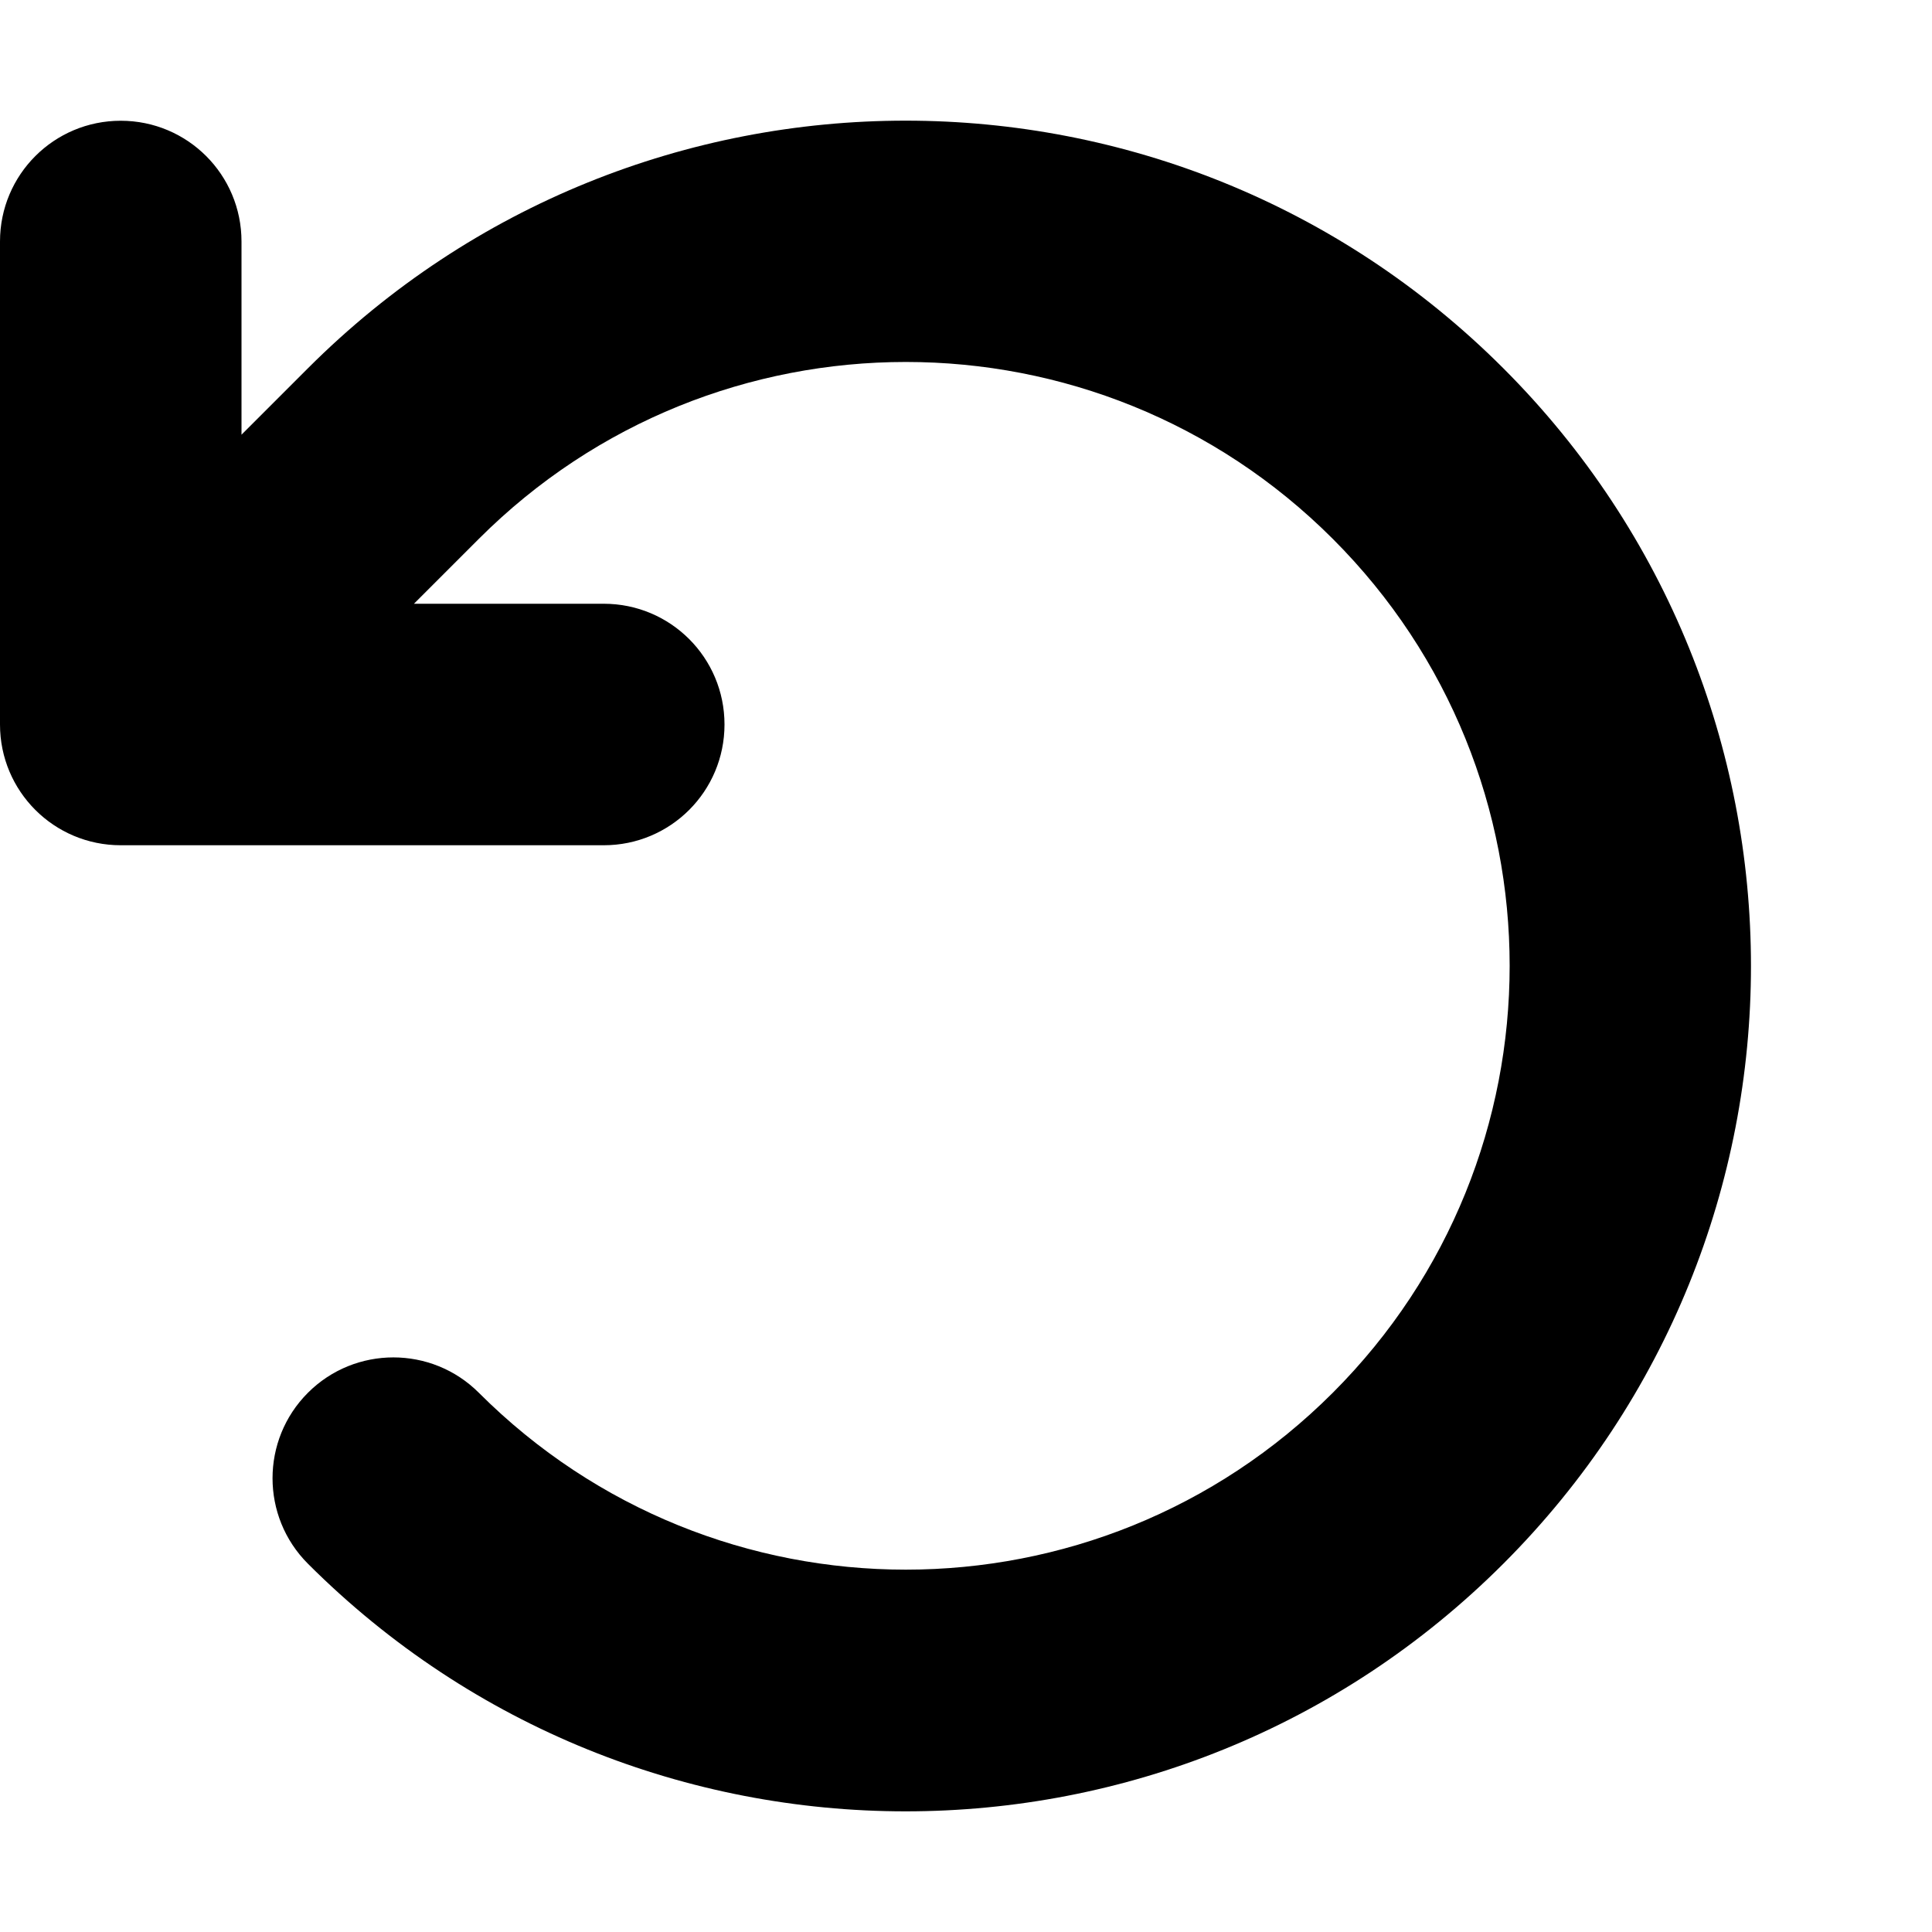
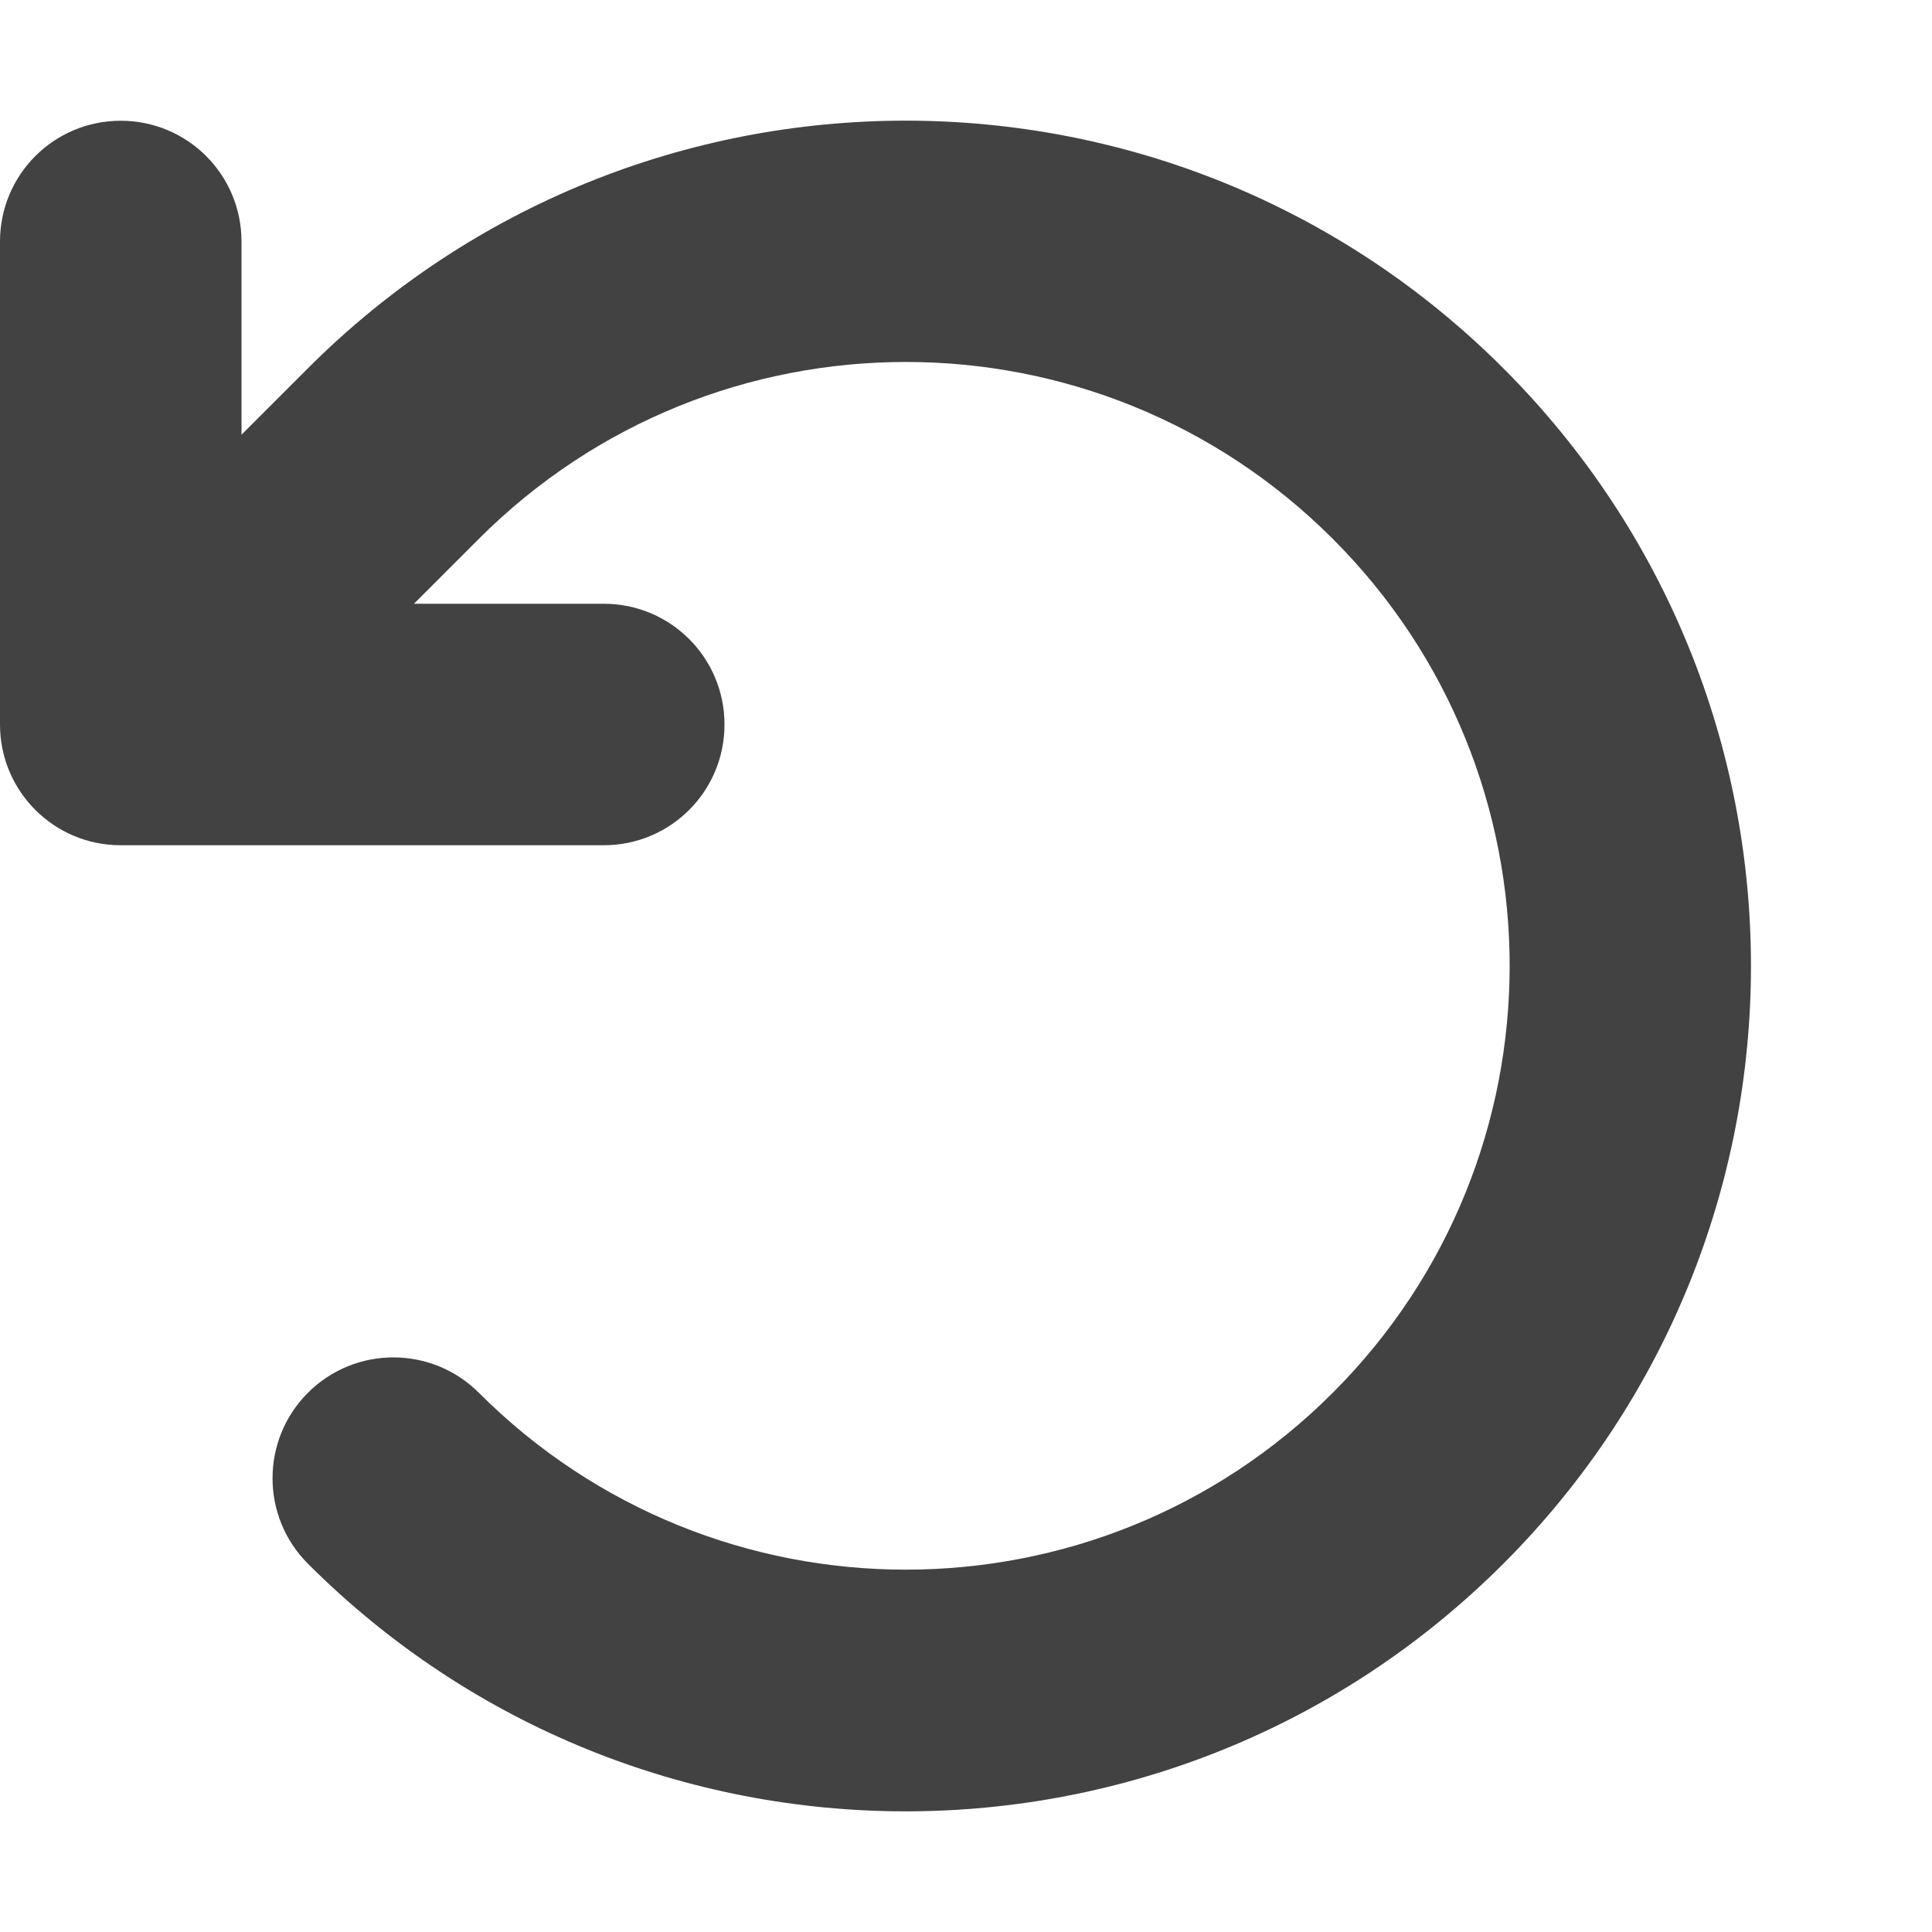
<svg xmlns="http://www.w3.org/2000/svg" viewBox="0 0 512 512">
-   <path d="M109.7 160H160c17.7 0 32 14.3 32 32s-14.3 32-32 32H32c-17.7 0-32-14.3-32-32V64C0 46.3 14.3 32 32 32s32 14.3 32 32v51.2L81.6 97.6c87.5-87.5 229.3-87.5 316.8 0s87.5 229.3 0 316.8s-229.3 87.5-316.8 0c-12.5-12.5-12.5-32.8 0-45.3s32.8-12.5 45.3 0c62.5 62.5 163.8 62.5 226.3 0s62.5-163.8 0-226.3s-163.8-62.5-226.3 0L109.7 160z" />
+   <path fill="#424242" d="M109.7 160H160c17.7 0 32 14.3 32 32s-14.3 32-32 32H32c-17.7 0-32-14.3-32-32V64C0 46.3 14.3 32 32 32s32 14.3 32 32v51.2L81.6 97.6c87.5-87.5 229.3-87.5 316.8 0s87.5 229.3 0 316.8s-229.3 87.5-316.8 0c-12.5-12.5-12.5-32.8 0-45.3s32.8-12.5 45.3 0c62.5 62.5 163.8 62.5 226.3 0s62.5-163.8 0-226.3s-163.8-62.5-226.3 0L109.7 160z" />
</svg>
